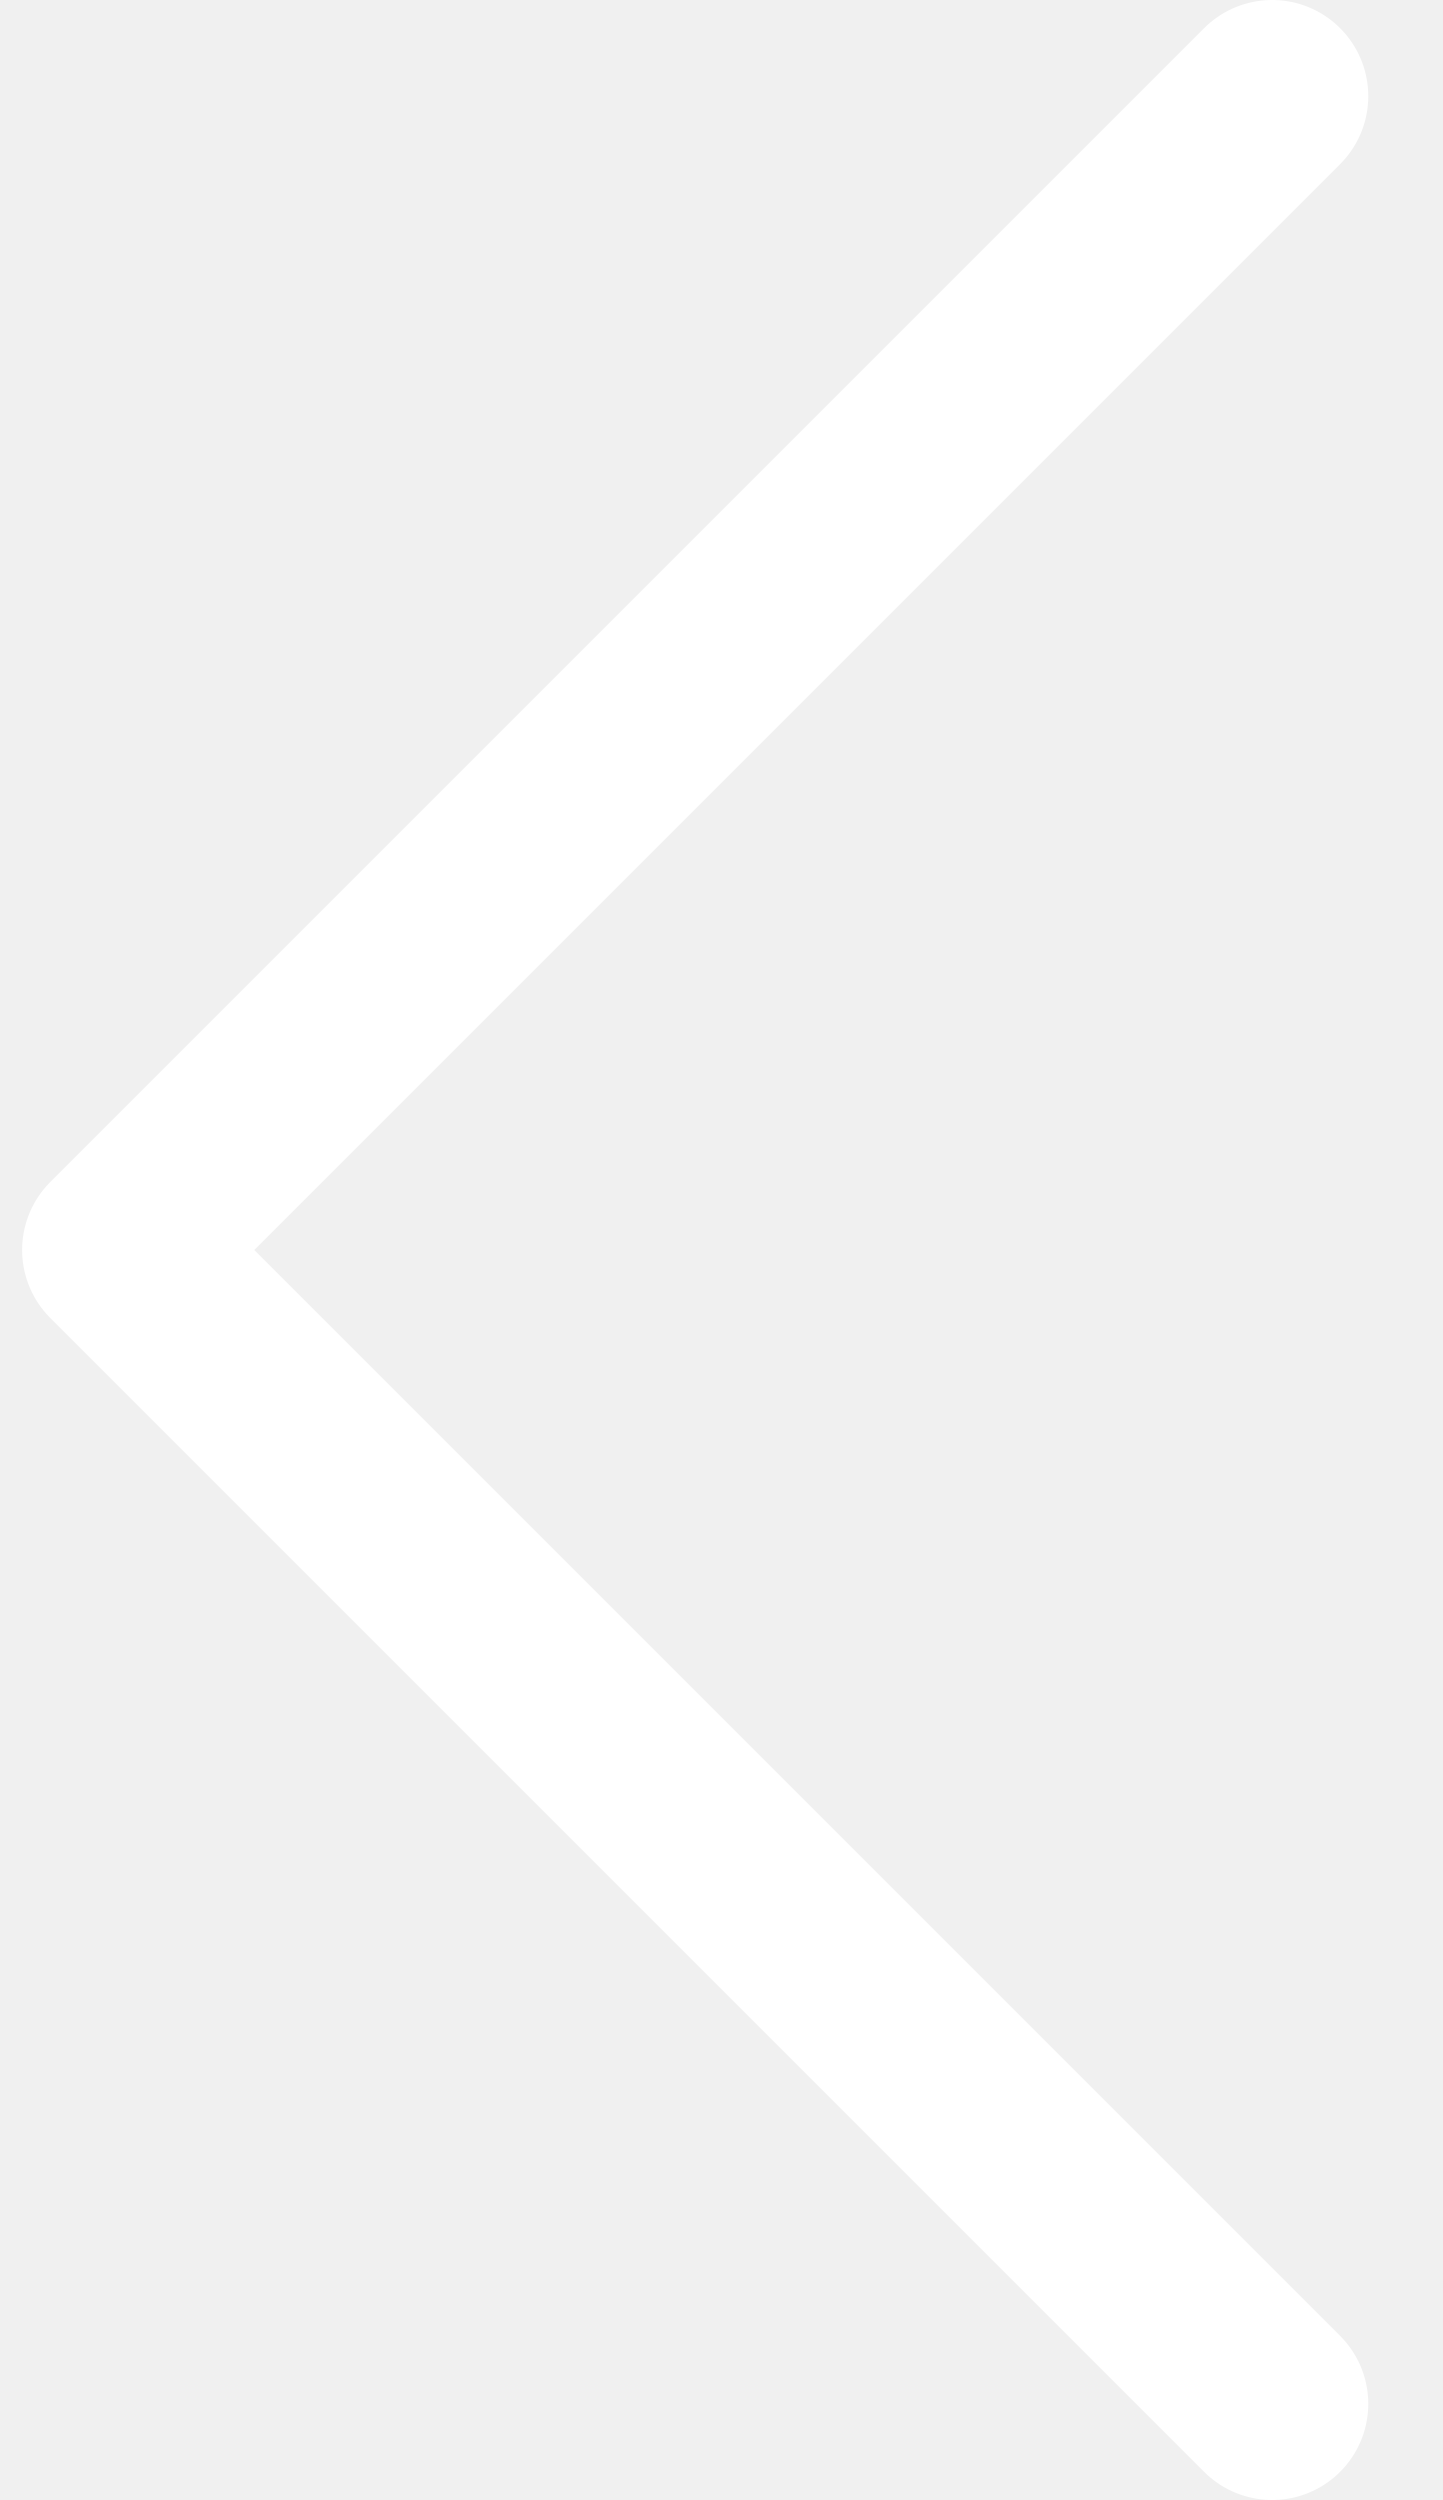
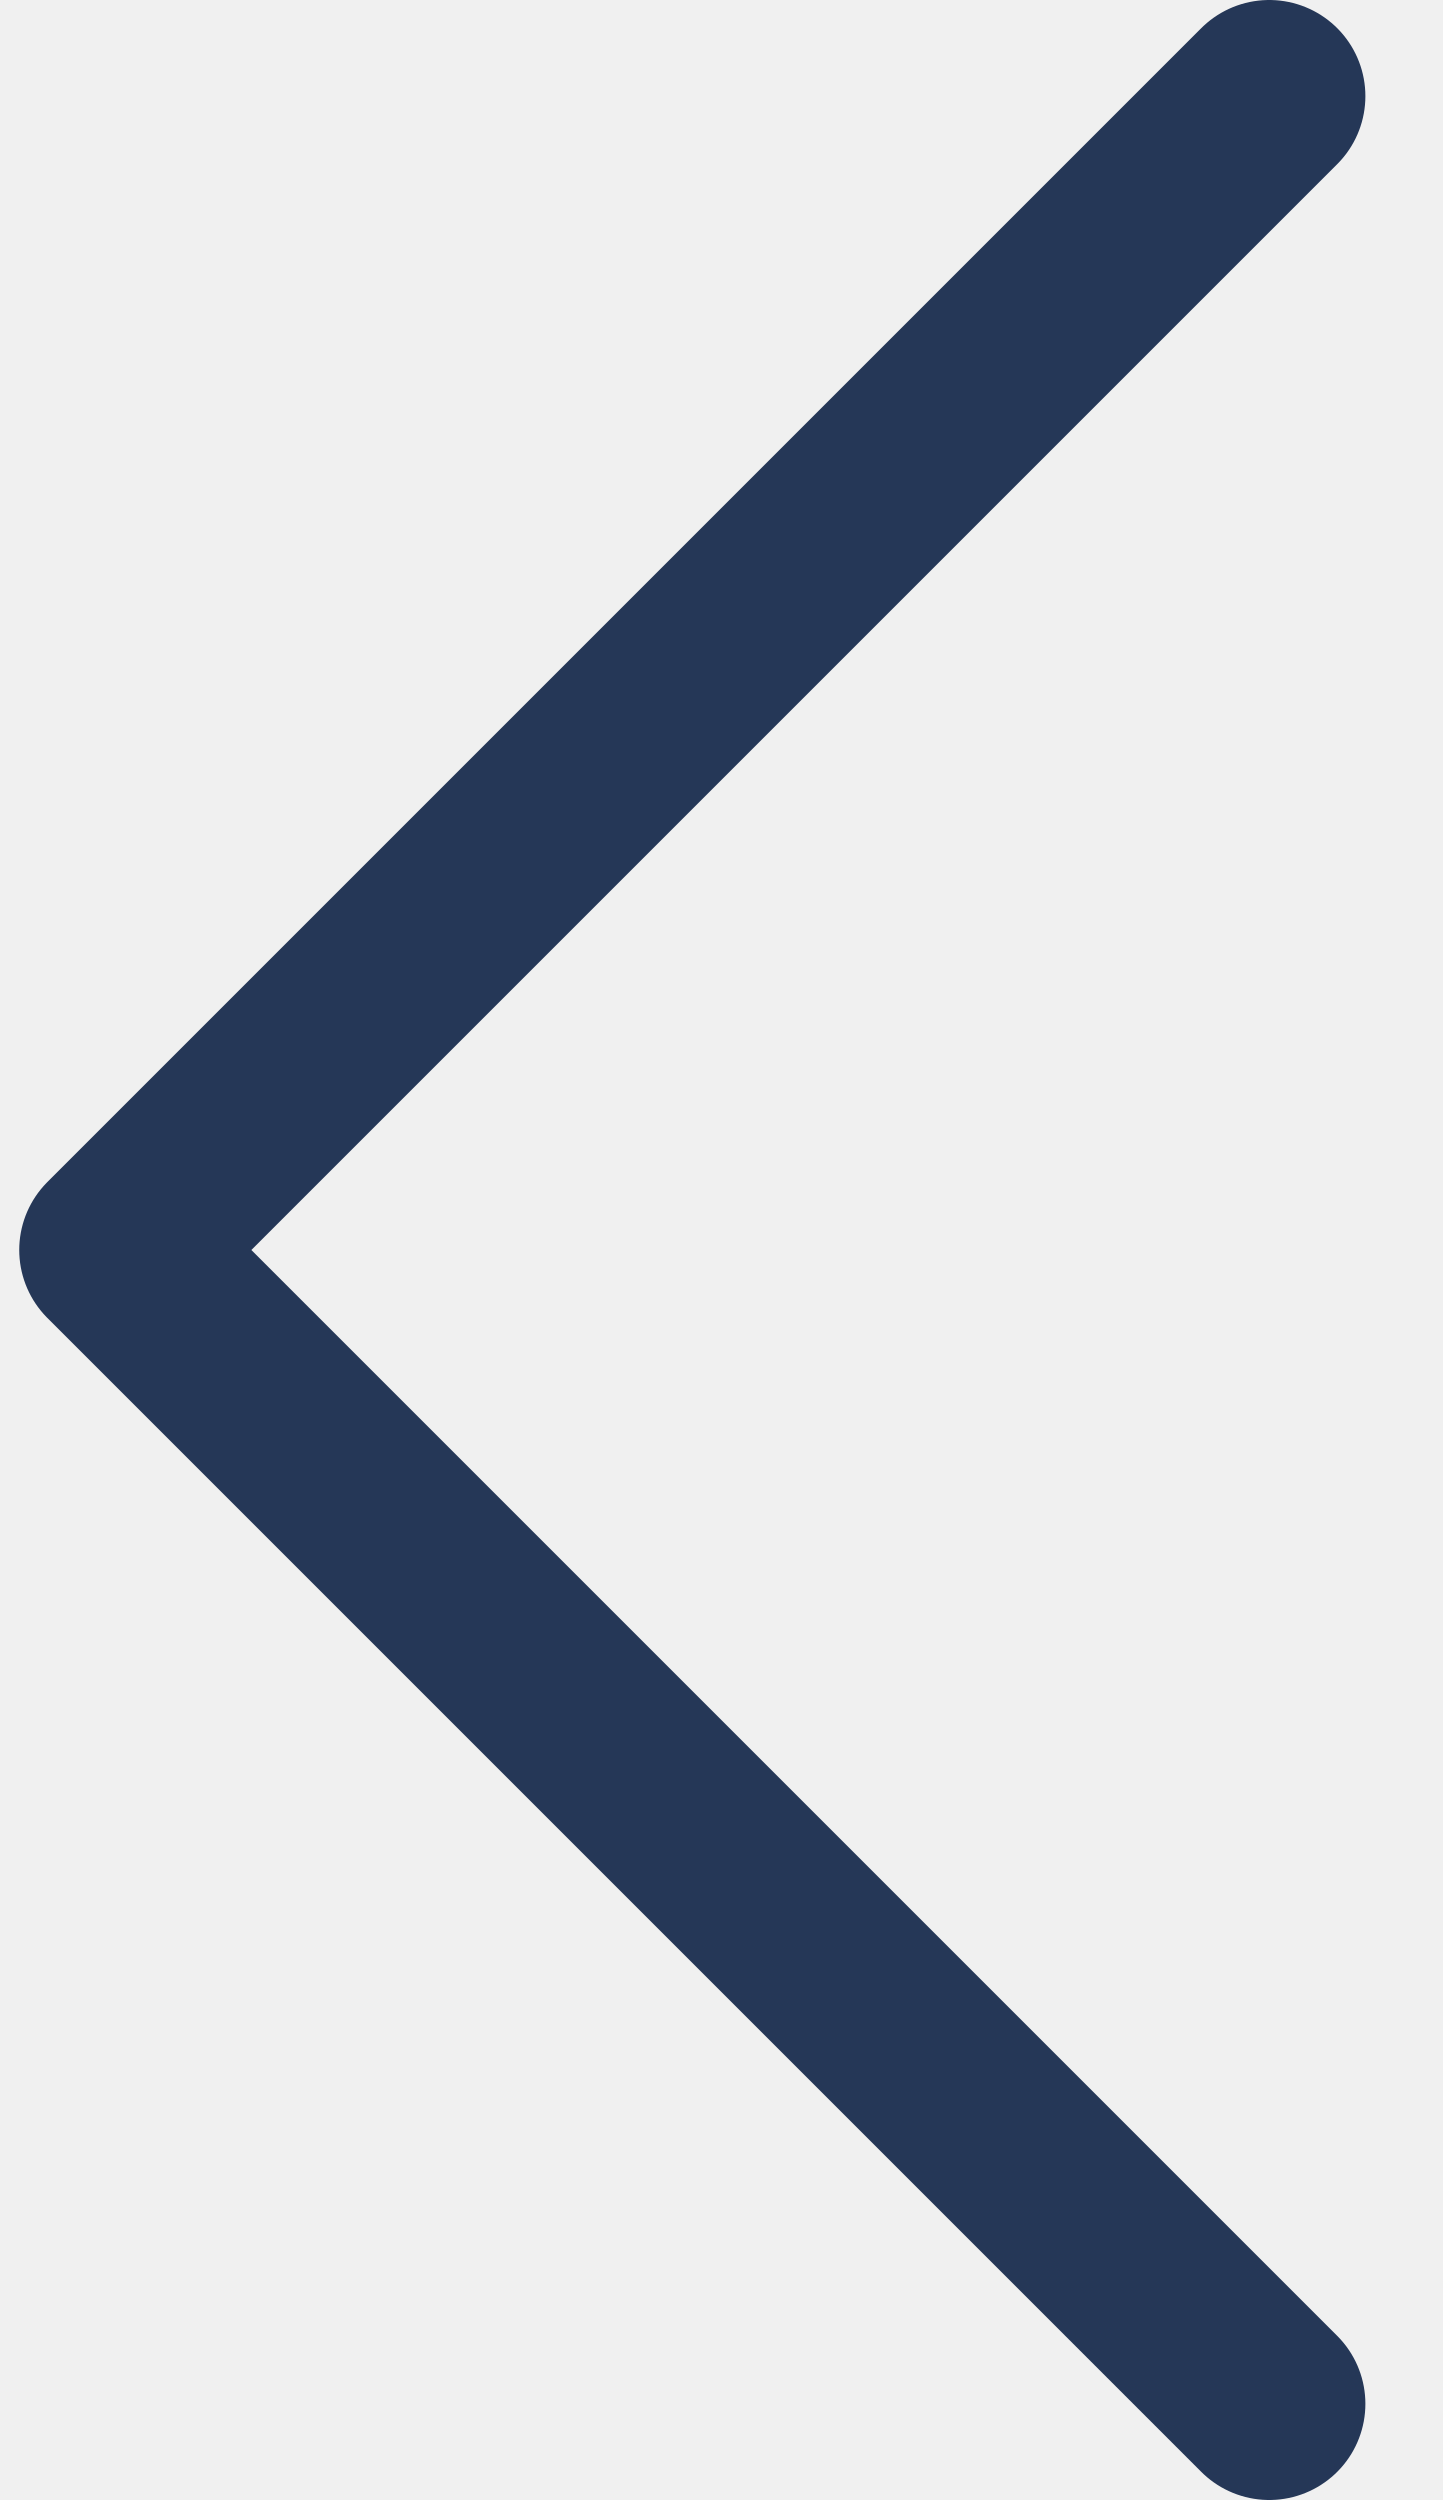
- <svg xmlns="http://www.w3.org/2000/svg" width="15" height="26" viewBox="0 0 15 26" fill="none">
-   <path d="M13.23 1L1.23 13L13.23 25" stroke="white" stroke-width="2" stroke-linecap="round" stroke-linejoin="round" />
+ <svg xmlns="http://www.w3.org/2000/svg" version="1.1" id="Слой_1" x="0px" y="0px" viewBox="0 0 15 26" style="enable-background:new 0 0 15 26;" xml:space="preserve">
+   <style type="text/css">
+ 	.st0{fill:none;stroke:#253757;stroke-width:2;stroke-linecap:round;stroke-linejoin:round;}
+ </style>
+   <path class="st0" d="M13.2,1l-12,12l12,12" />
</svg>
